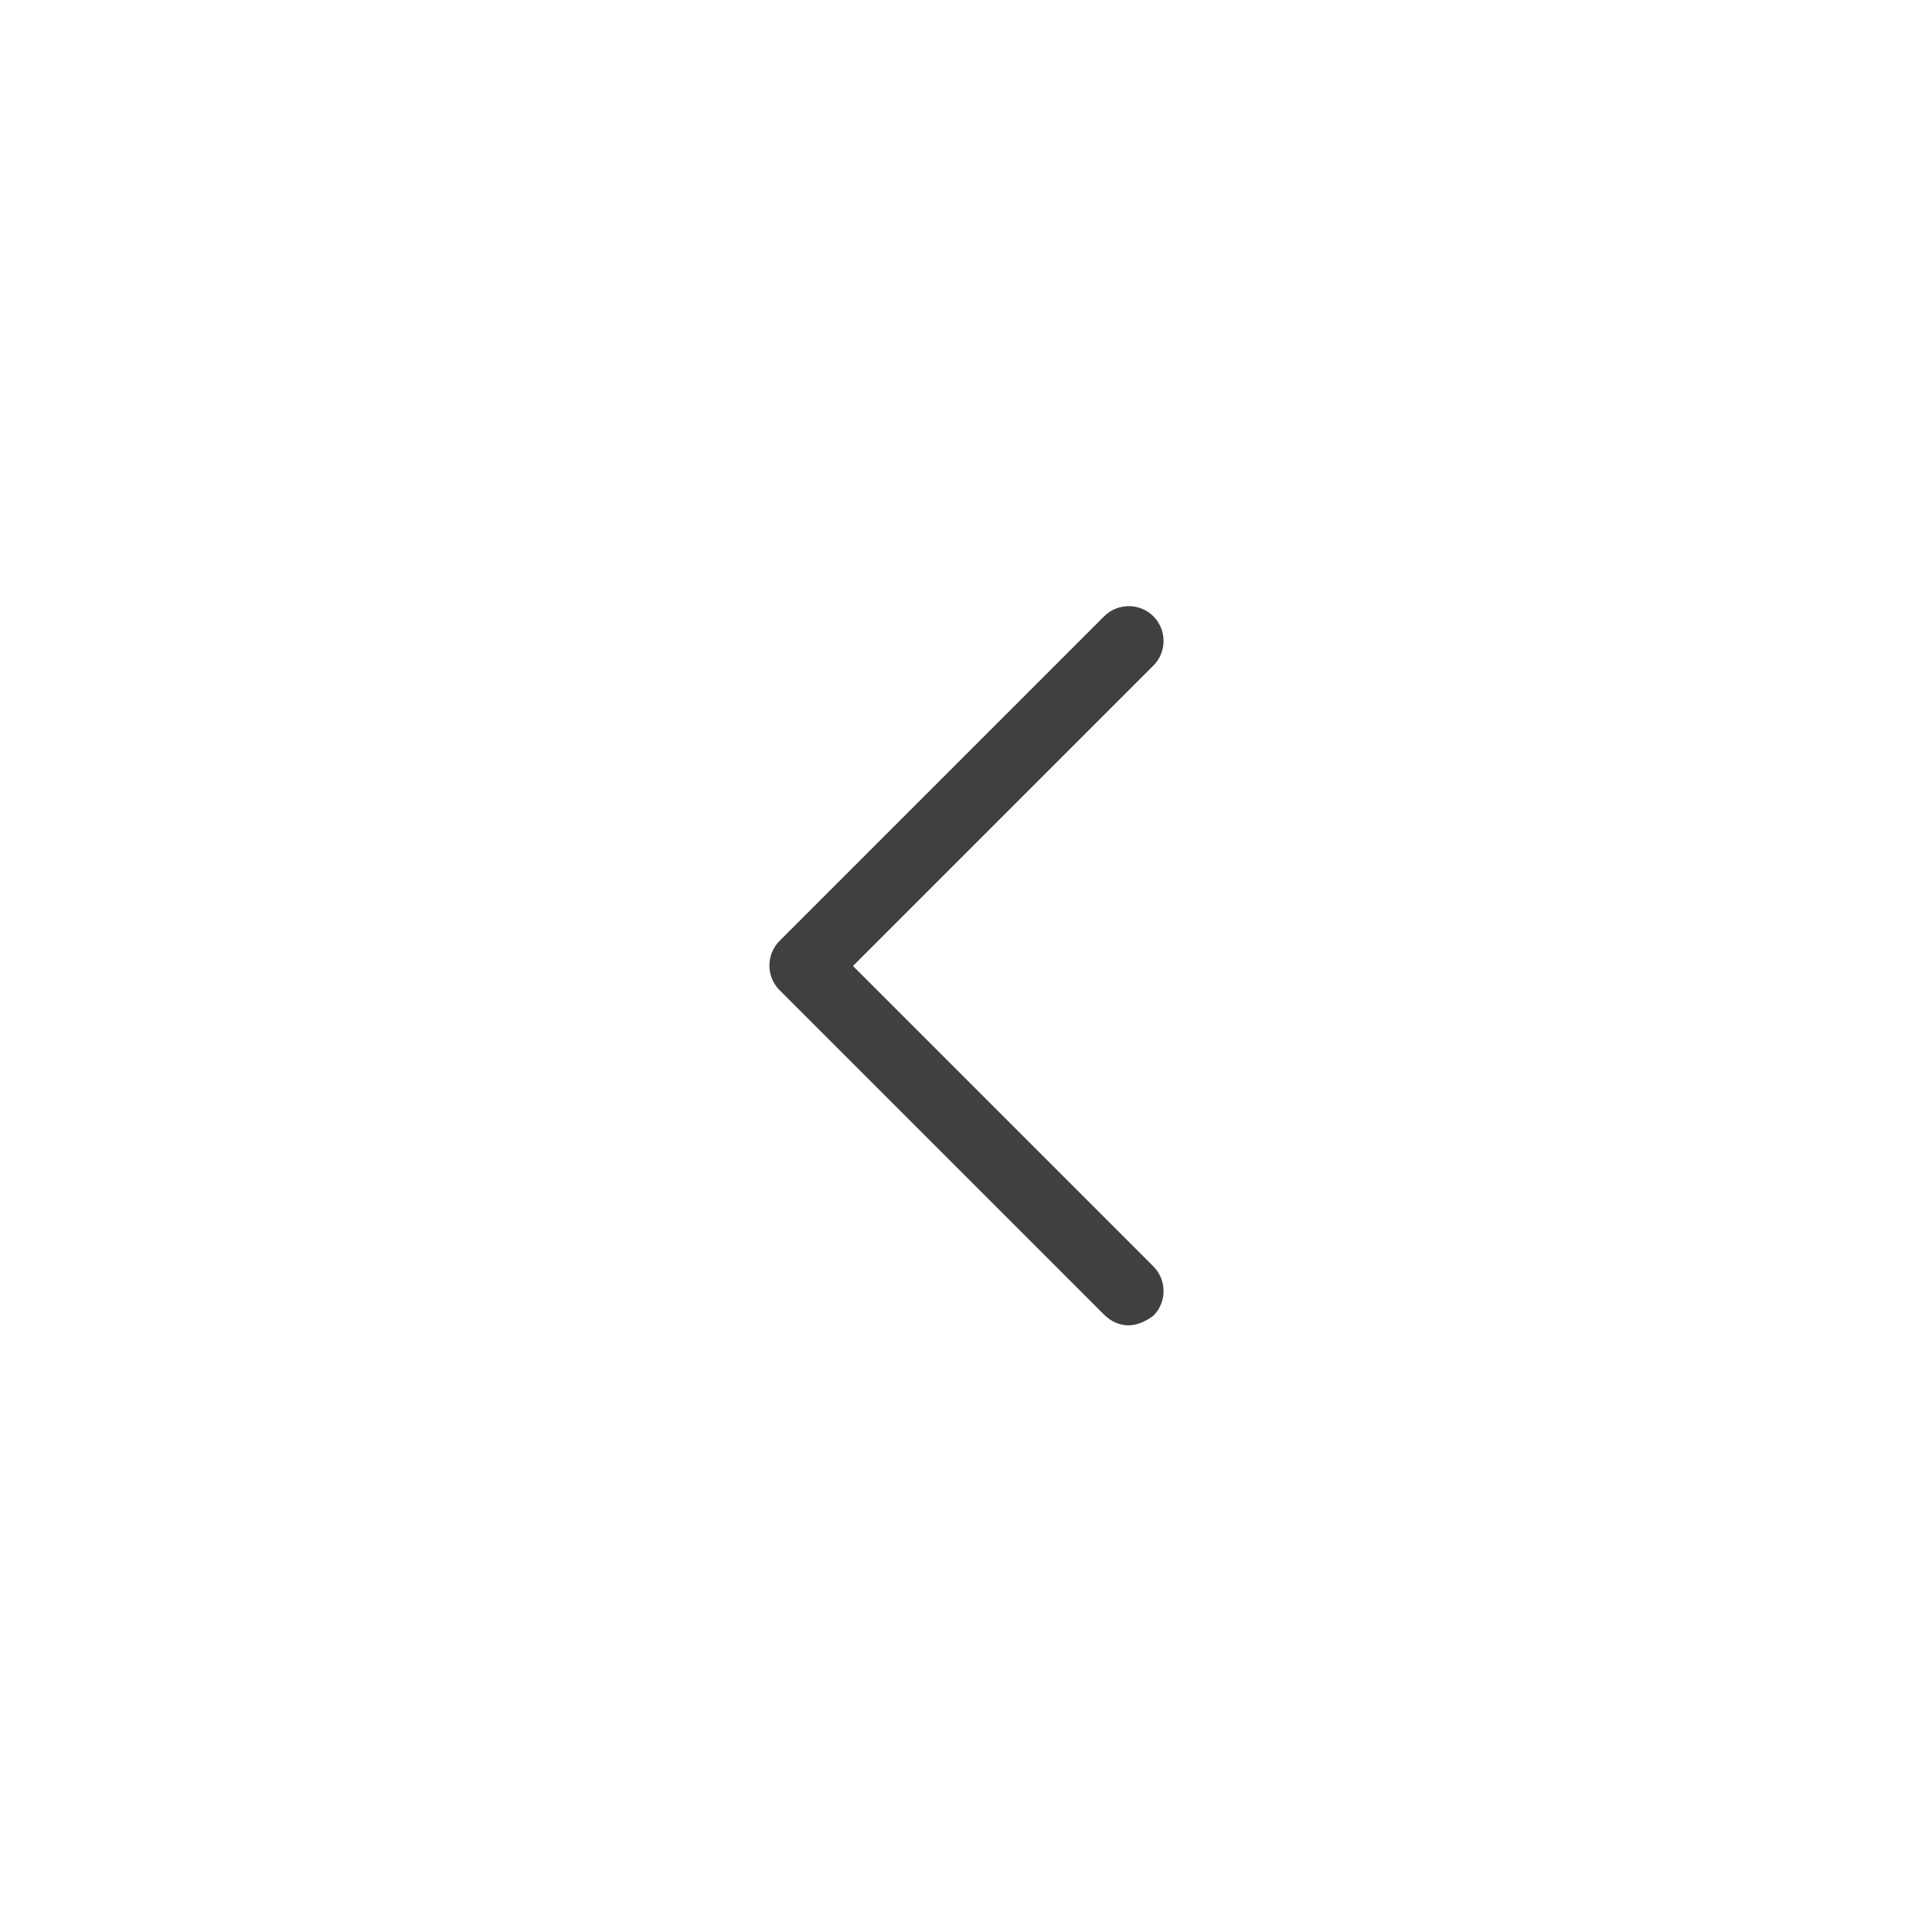
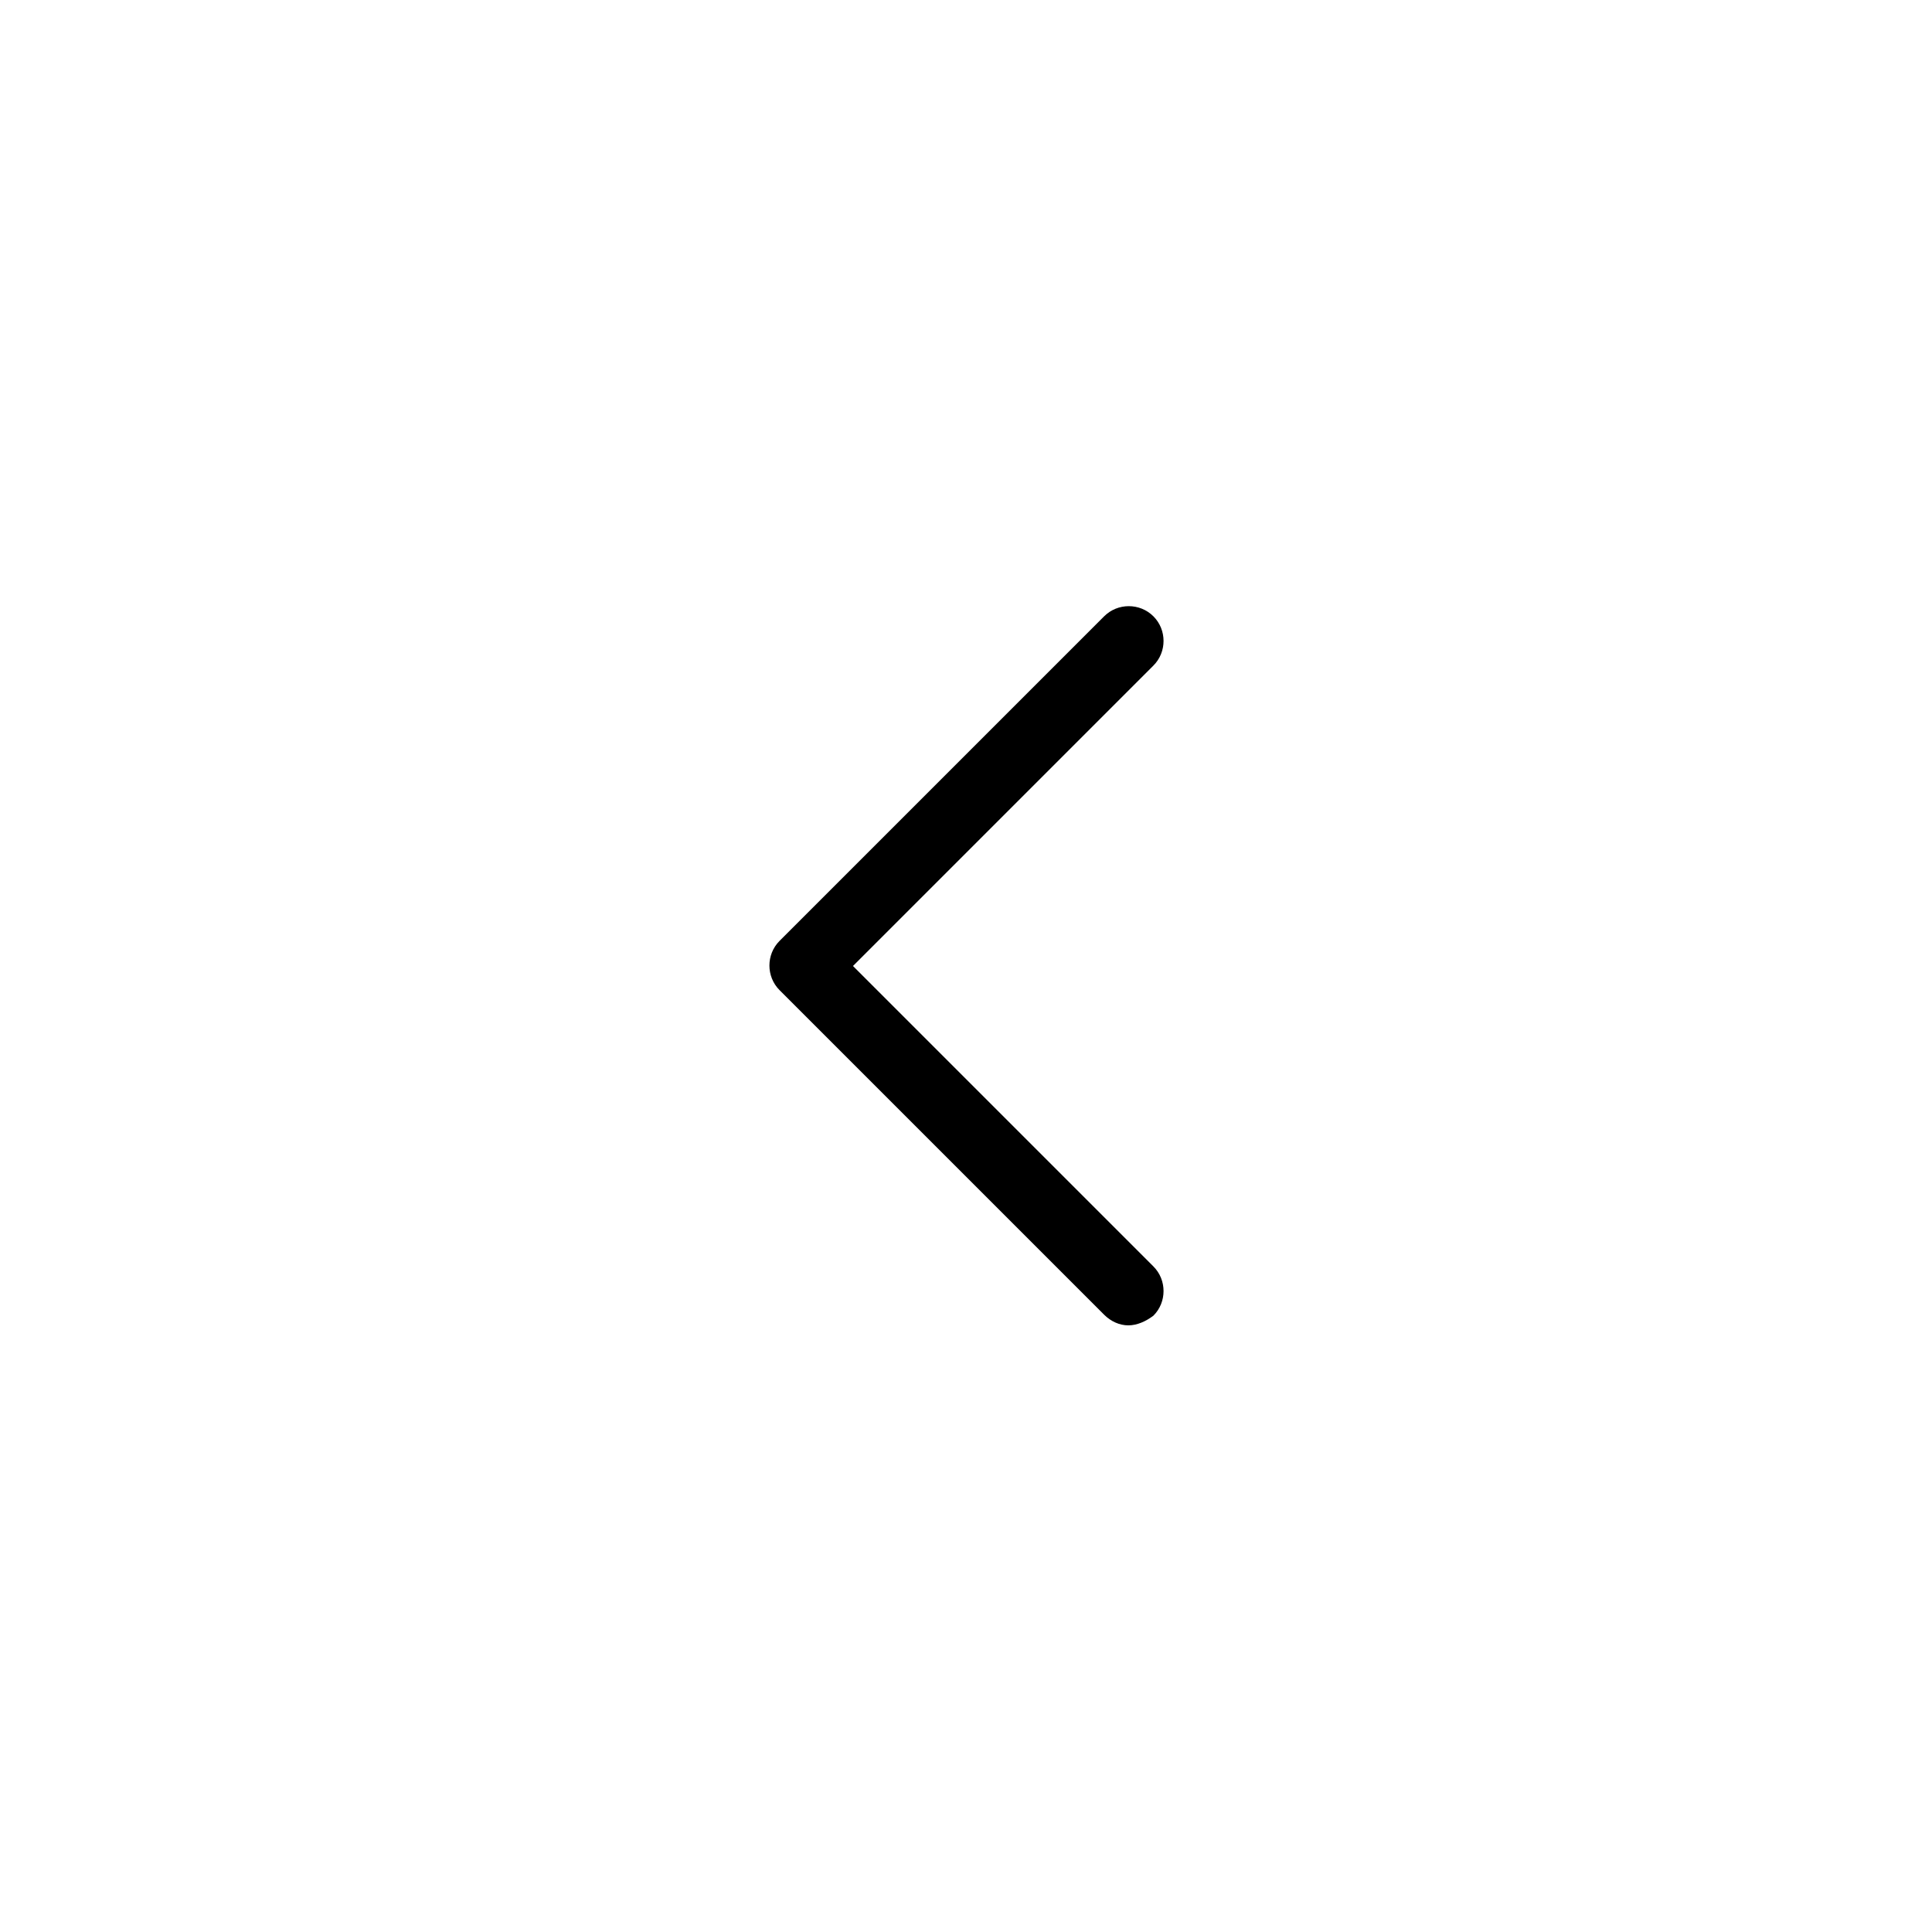
<svg xmlns="http://www.w3.org/2000/svg" version="1.1" id="Layer_1" x="0px" y="0px" viewBox="0 0 200 200" style="enable-background:new 0 0 200 200;" xml:space="preserve">
  <style type="text/css">
- 	.st0{fill:#404040;}
</style>
  <g id="Chevron_Down_2_">
-     <path class="st0" d="M116.8,137.2c-0.9,0-1.8-0.4-2.5-1.1l-33.6-33.6c-1.4-1.4-1.4-3.7,0-5.1l33.6-33.6c1.4-1.4,3.7-1.4,5.1,0   c1.4,1.4,1.4,3.7,0,5.1L88.3,100l31.1,31.1c1.4,1.4,1.4,3.7,0,5.1C118.6,136.8,117.7,137.2,116.8,137.2z" />
+     <path d="M116.8,137.2c-0.9,0-1.8-0.4-2.5-1.1l-33.6-33.6c-1.4-1.4-1.4-3.7,0-5.1l33.6-33.6c1.4-1.4,3.7-1.4,5.1,0   c1.4,1.4,1.4,3.7,0,5.1L88.3,100l31.1,31.1c1.4,1.4,1.4,3.7,0,5.1C118.6,136.8,117.7,137.2,116.8,137.2z" />
  </g>
</svg>
